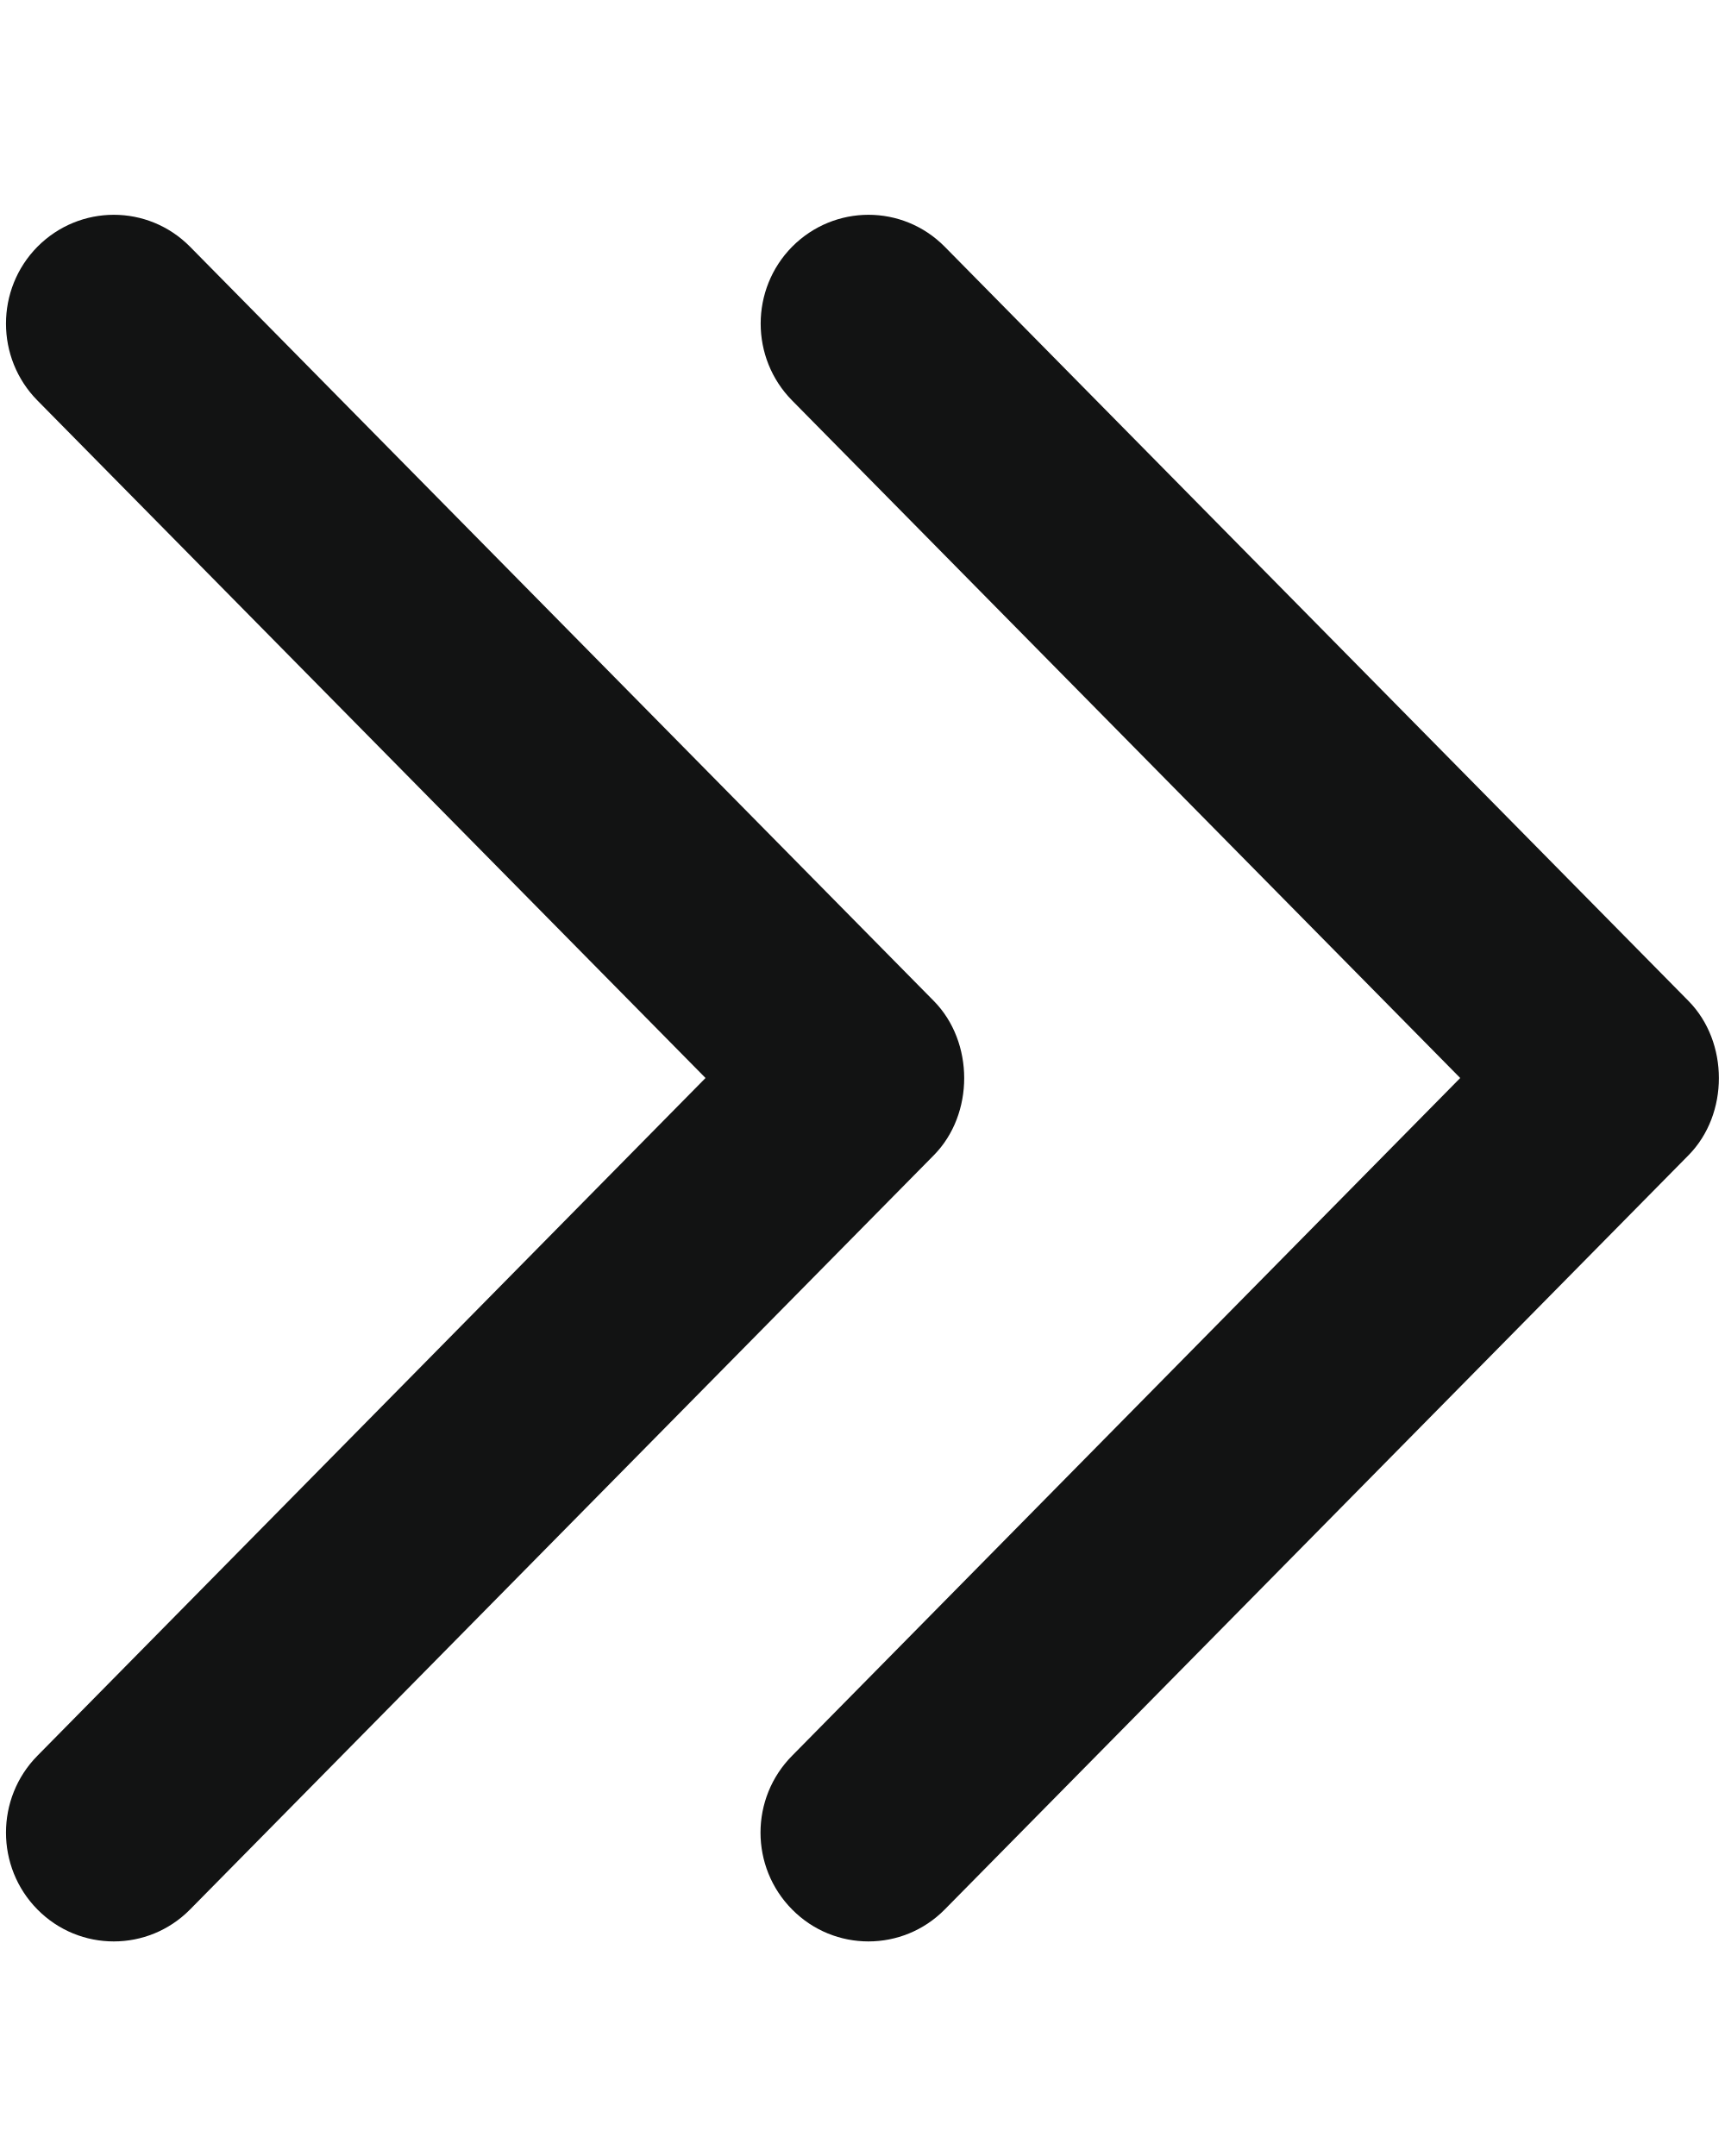
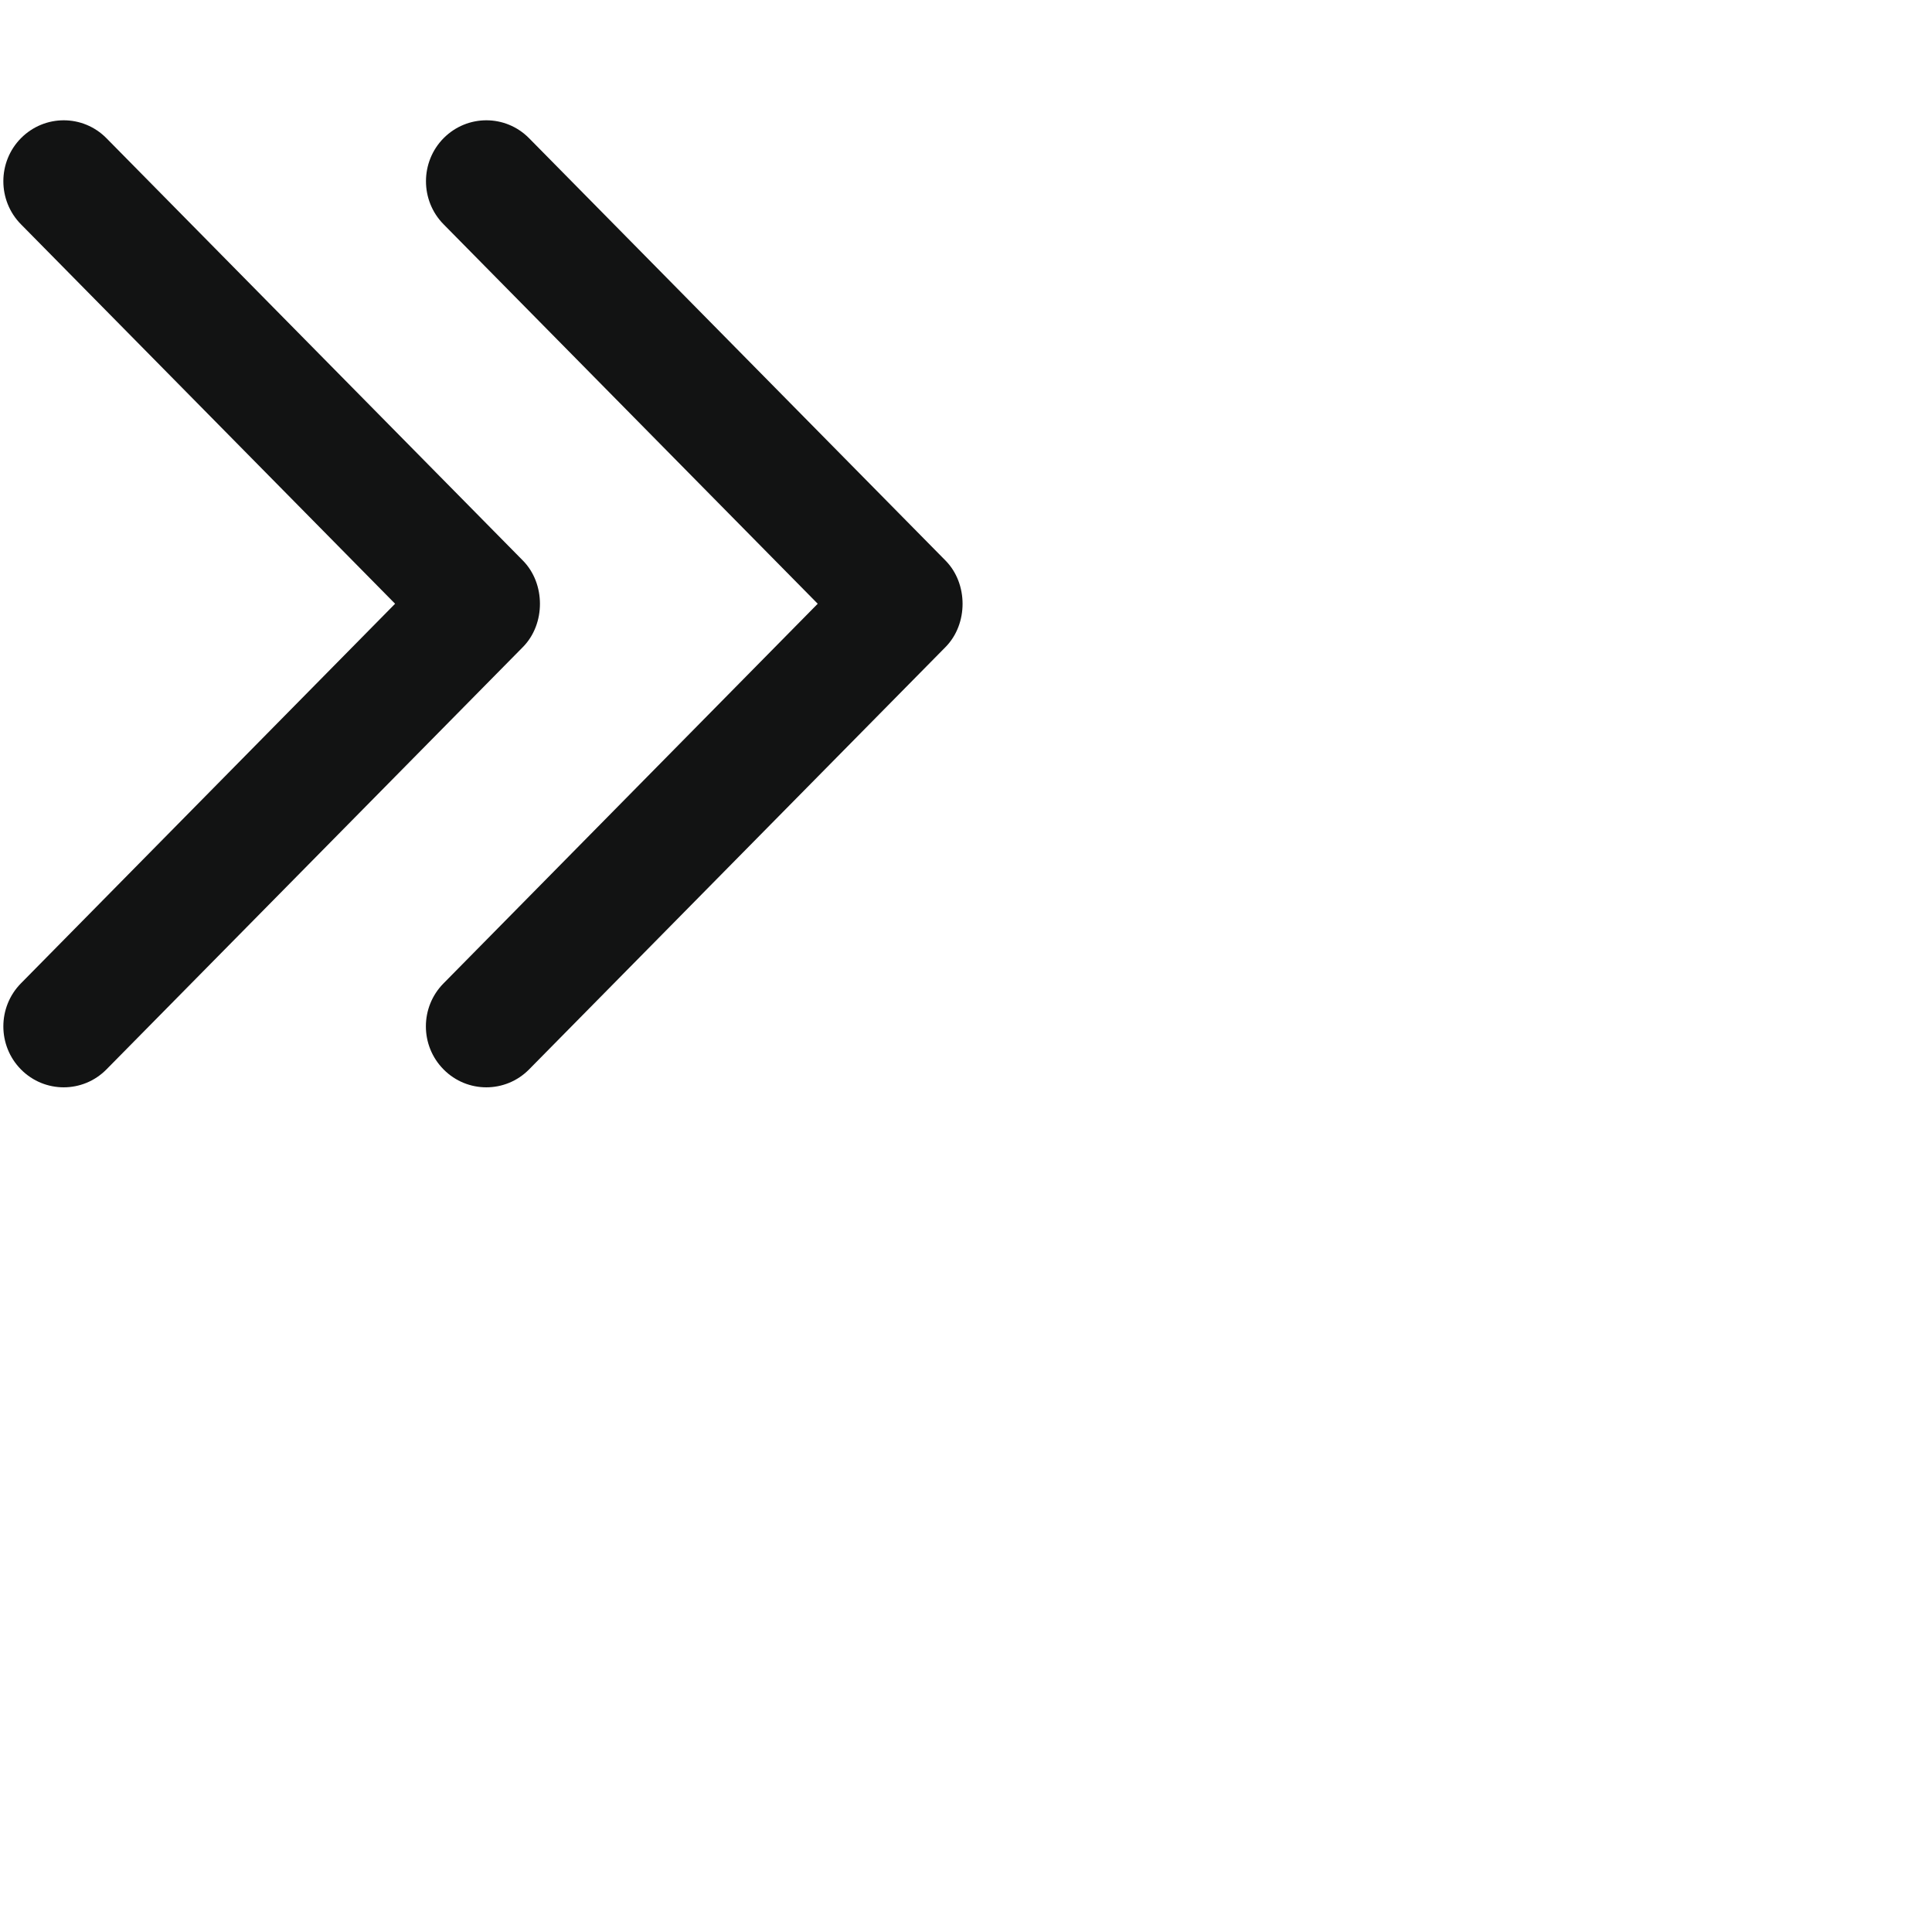
- <svg xmlns="http://www.w3.org/2000/svg" width="8" height="10" viewBox="0 0 8 10" fill="none">
+ <svg xmlns="http://www.w3.org/2000/svg" width="16" height="16" viewBox="0 0 16 16" fill="none">
  <path d="M6.772 5L3.674 1.858C3.479 1.661 3.479 1.341 3.674 1.144C3.87 0.947 4.186 0.947 4.381 1.144L7.831 4.643C8.018 4.833 8.019 5.167 7.831 5.358L4.381 8.857C4.186 9.054 3.869 9.054 3.674 8.857C3.478 8.66 3.478 8.34 3.674 8.143L6.772 5Z" fill="#121313" />
  <path d="M3.272 5L0.174 1.858C-0.021 1.661 -0.021 1.341 0.174 1.144C0.37 0.947 0.686 0.947 0.881 1.144L4.331 4.643C4.518 4.833 4.519 5.167 4.331 5.358L0.881 8.857C0.686 9.054 0.369 9.054 0.174 8.857C-0.021 8.66 -0.021 8.34 0.174 8.143L3.272 5Z" fill="#121313" />
</svg>
